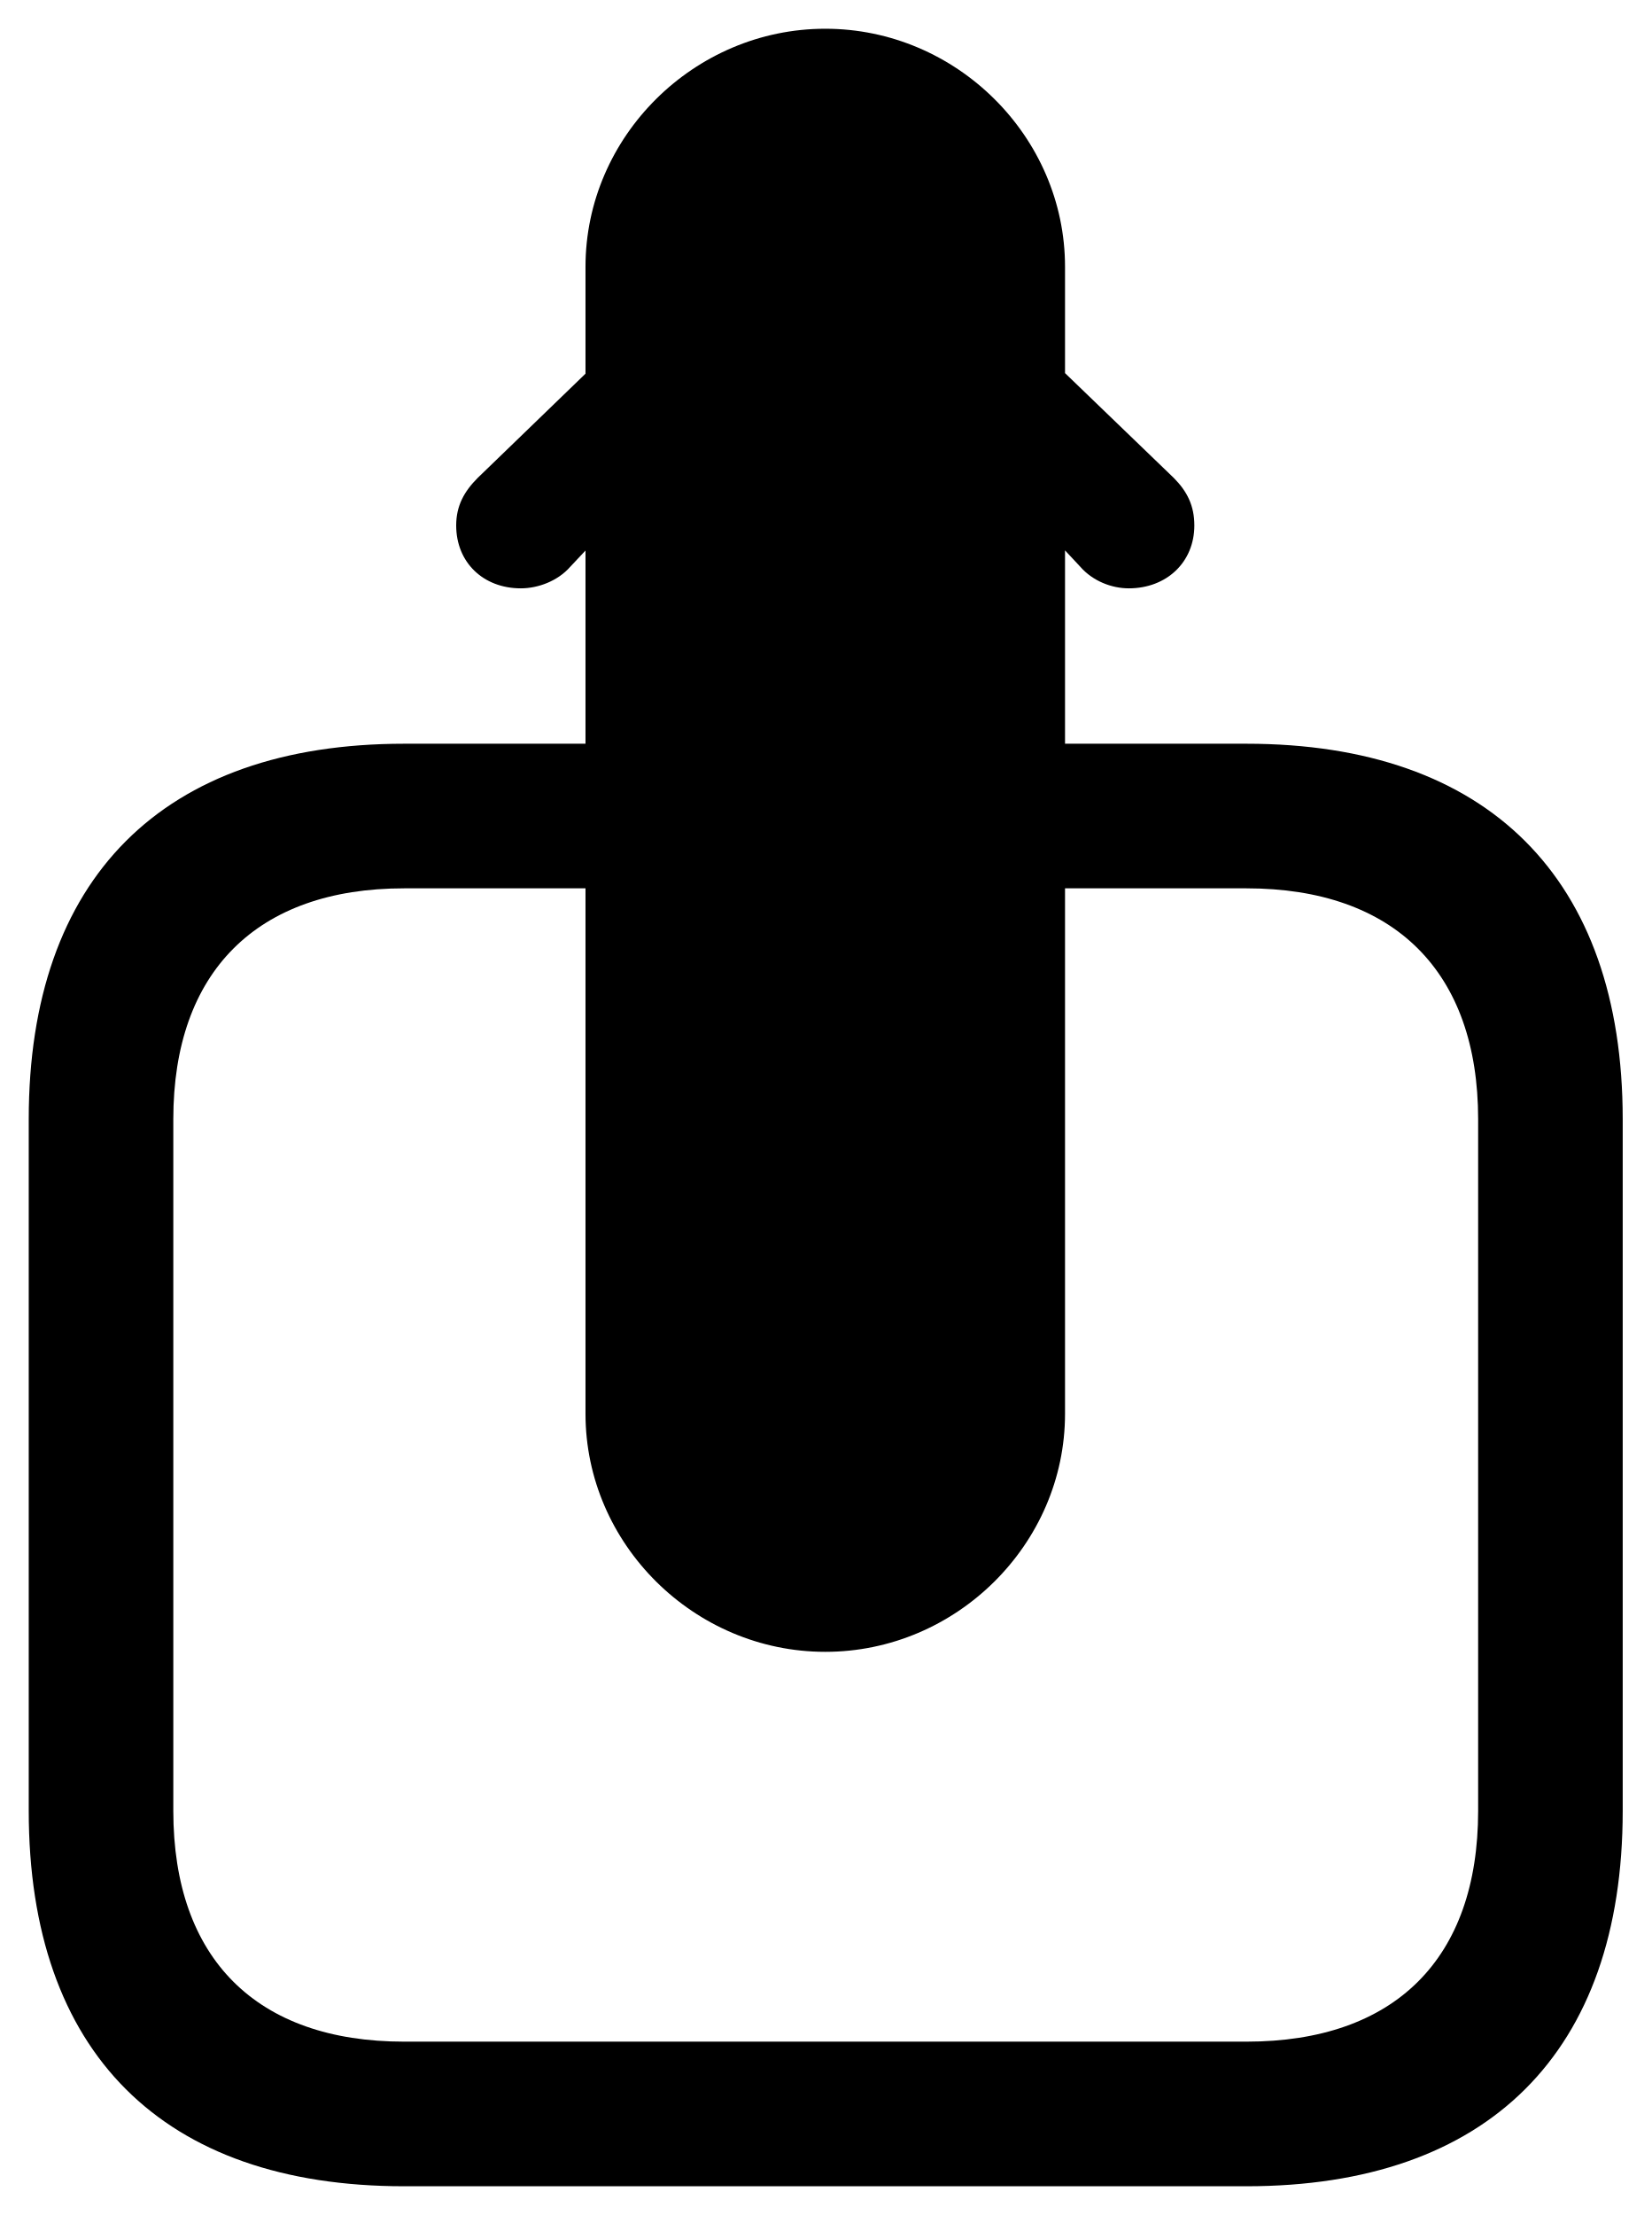
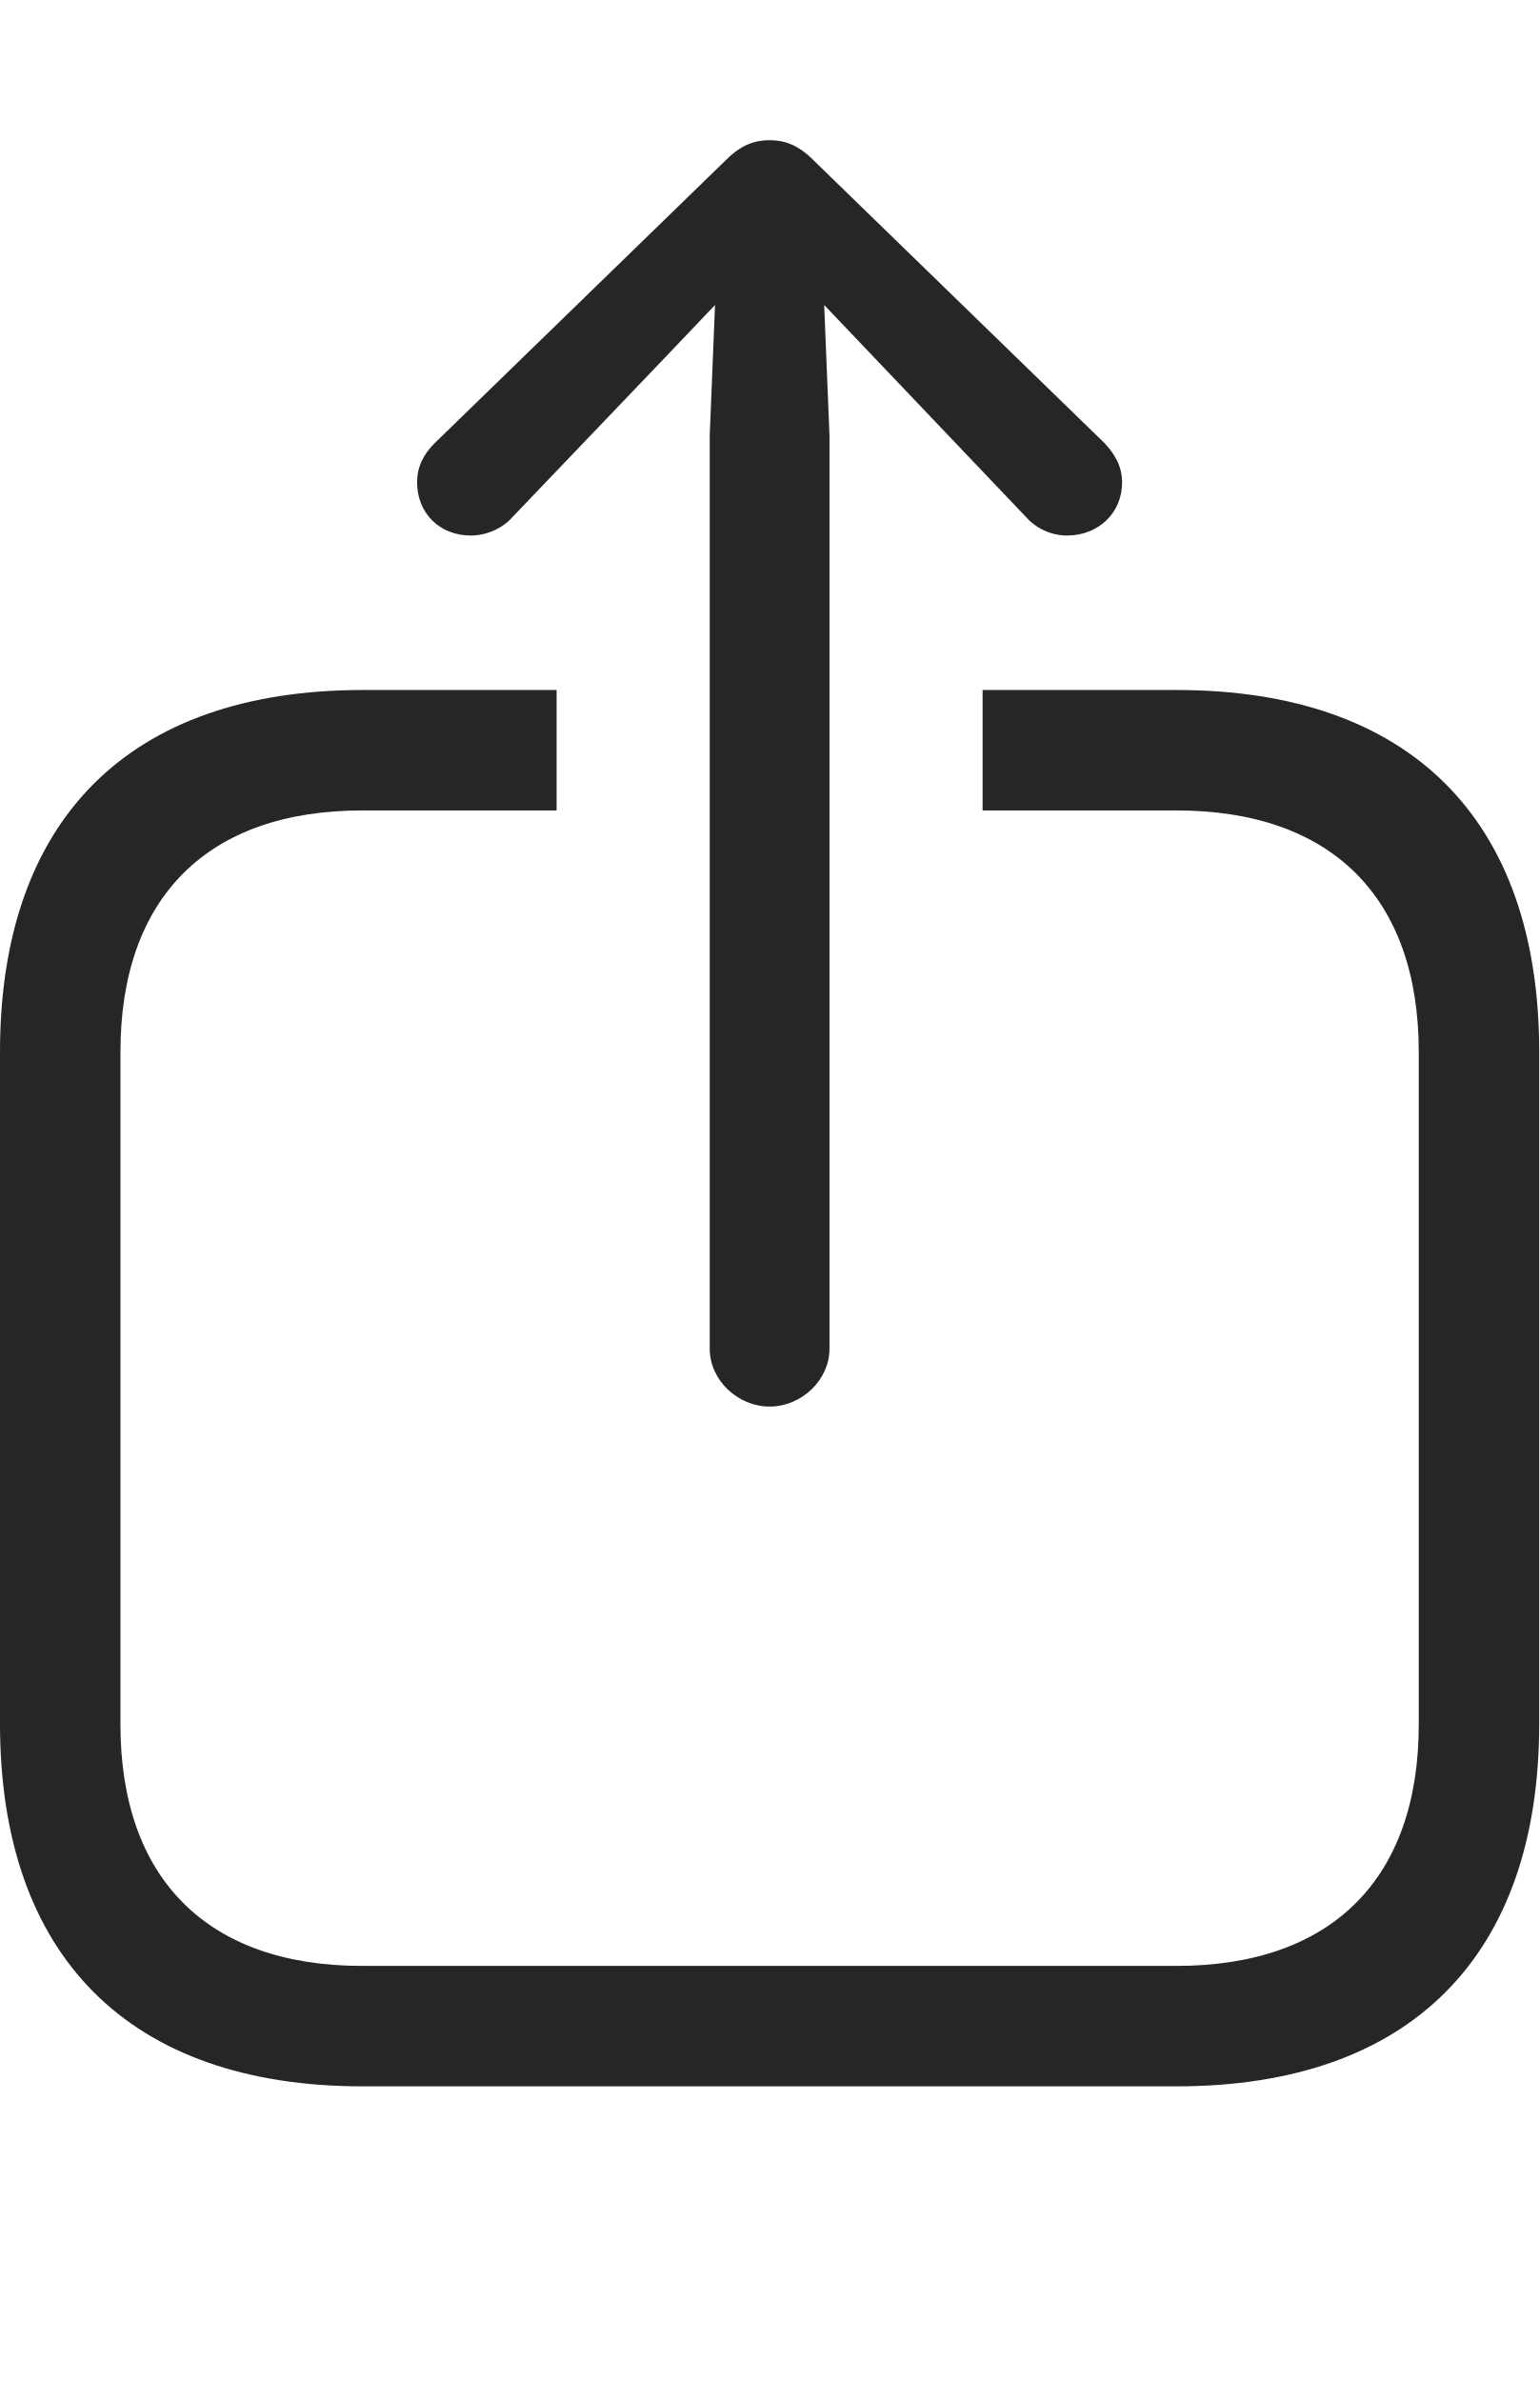
- <svg xmlns="http://www.w3.org/2000/svg" viewBox="0 0 57.469 77.062" role="img">
-   <path fill="#000" d="M 14.062 76.062 L 43.375 76.062 C 51.781 76.062 56.469 71.406 56.469 63 L 56.469 38.938 C 56.469 30.562 51.781 25.875 43.375 25.875 L 14.062 25.875 C 5.656 25.875 1 30.562 1 38.938 L 1 63 C 1 71.406 5.656 76.062 14.062 76.062 Z M 14.062 71.031 C 8.938 71.031 6.031 68.156 6.031 63 L 6.031 38.938 C 6.031 33.812 8.938 30.906 14.062 30.906 L 43.375 30.906 C 48.531 30.906 51.438 33.812 51.438 38.938 L 51.438 63 C 51.438 68.156 48.531 71.031 43.375 71.031 Z M 37.062 49.188 L 37.062 9.281 C 37.062 4.75 33.281 1 28.719 1 C 24.156 1 20.375 4.75 20.375 9.281 L 20.375 49.188 C 20.375 53.719 24.156 57.469 28.719 57.469 C 33.281 57.469 37.062 53.719 37.062 49.188 Z M 18.125 20.469 C 18.719 20.469 19.406 20.219 19.844 19.719 L 24.688 14.562 L 28.719 10.281 L 32.781 14.562 L 37.594 19.719 C 38.031 20.219 38.688 20.469 39.281 20.469 C 40.594 20.469 41.562 19.562 41.562 18.281 C 41.562 17.594 41.312 17.094 40.844 16.625 L 30.531 6.688 C 29.906 6.062 29.375 5.875 28.719 5.875 C 28.094 5.875 27.562 6.062 26.906 6.688 L 16.625 16.625 C 16.156 17.094 15.875 17.594 15.875 18.281 C 15.875 19.562 16.812 20.469 18.125 20.469 Z M 28.719 51.594 C 30.062 51.594 31.219 50.5 31.219 49.188 L 31.219 17.406 L 30.844 8.969 C 30.781 7.844 29.875 6.875 28.719 6.875 C 27.594 6.875 26.688 7.844 26.625 8.969 L 26.25 17.406 L 26.25 49.188 C 26.25 50.5 27.375 51.594 28.719 51.594 Z" />
+ <svg xmlns="http://www.w3.org/2000/svg" version="1.1" viewBox="0 0 552.246 854.248">
+   <g>
+     <rect height="854.248" opacity="0" width="552.246" x="0" y="0" />
+     <path d="M552.246 377.441L552.246 618.408C552.246 701.904 505.859 748.535 422.119 748.535L130.127 748.535C46.387 748.535 0 701.904 0 618.408L0 377.441C0 293.945 46.387 247.559 130.127 247.559L199.707 247.559L199.707 290.771L129.883 290.771C74.463 290.771 43.213 322.021 43.213 377.441L43.213 618.652C43.213 674.072 74.463 705.322 129.883 705.322L422.119 705.322C477.783 705.322 509.033 674.072 509.033 618.652L509.033 377.441C509.033 322.021 477.783 290.771 422.119 290.771L352.539 290.771L352.539 247.559L422.119 247.559C505.859 247.559 552.246 293.945 552.246 377.441Z" fill="black" fill-opacity="0.85" />
+     <path d="M168.945 192.139C174.072 192.139 179.932 189.941 183.838 185.547L237.061 129.883L276.123 88.867L315.186 129.883L368.164 185.547C372.07 189.941 377.686 192.139 382.812 192.139C394.043 192.139 402.588 184.082 402.588 173.096C402.588 167.48 400.146 163.086 396.24 158.936L291.748 57.373C286.377 52.002 281.494 50.293 276.123 50.293C270.752 50.293 265.869 52.002 260.498 57.373L156.006 158.936C151.855 163.086 149.658 167.48 149.658 173.096C149.658 184.082 157.715 192.139 168.945 192.139ZM276.123 504.639C287.598 504.639 297.607 495.117 297.607 483.887L297.607 156.25L294.434 78.125C293.945 68.115 286.133 59.815 276.123 59.815C266.113 59.815 258.301 68.115 257.812 78.125L254.639 156.25L254.639 483.887C254.639 495.117 264.648 504.639 276.123 504.639Z" fill="black" fill-opacity="0.85" />
+   </g>
</svg>
